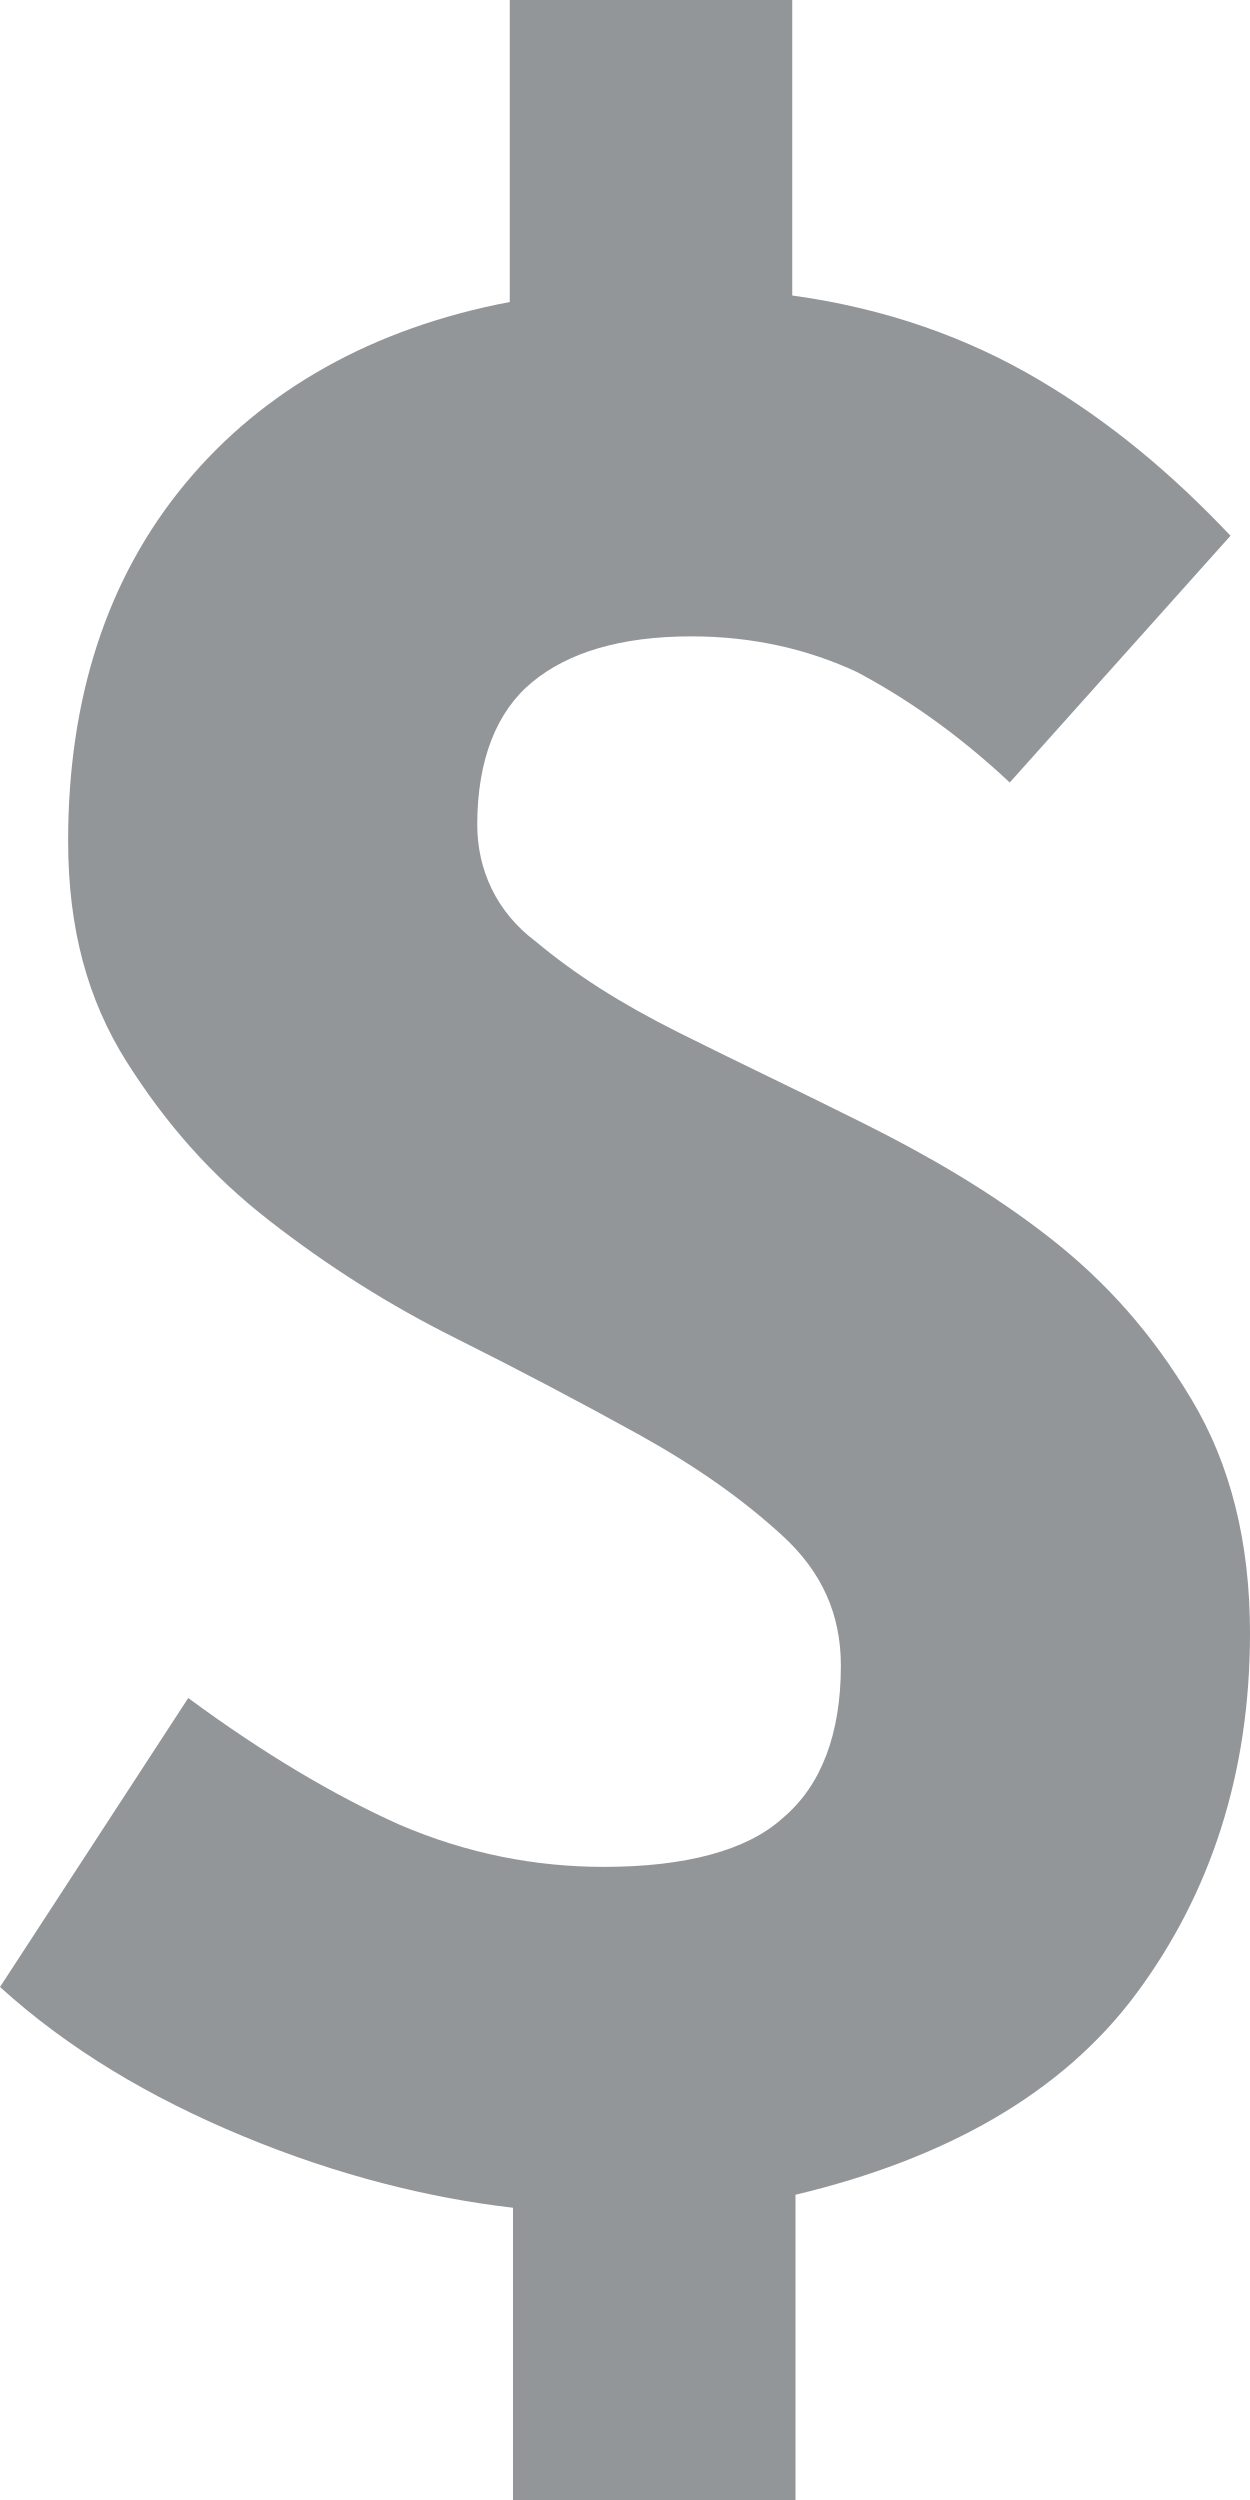
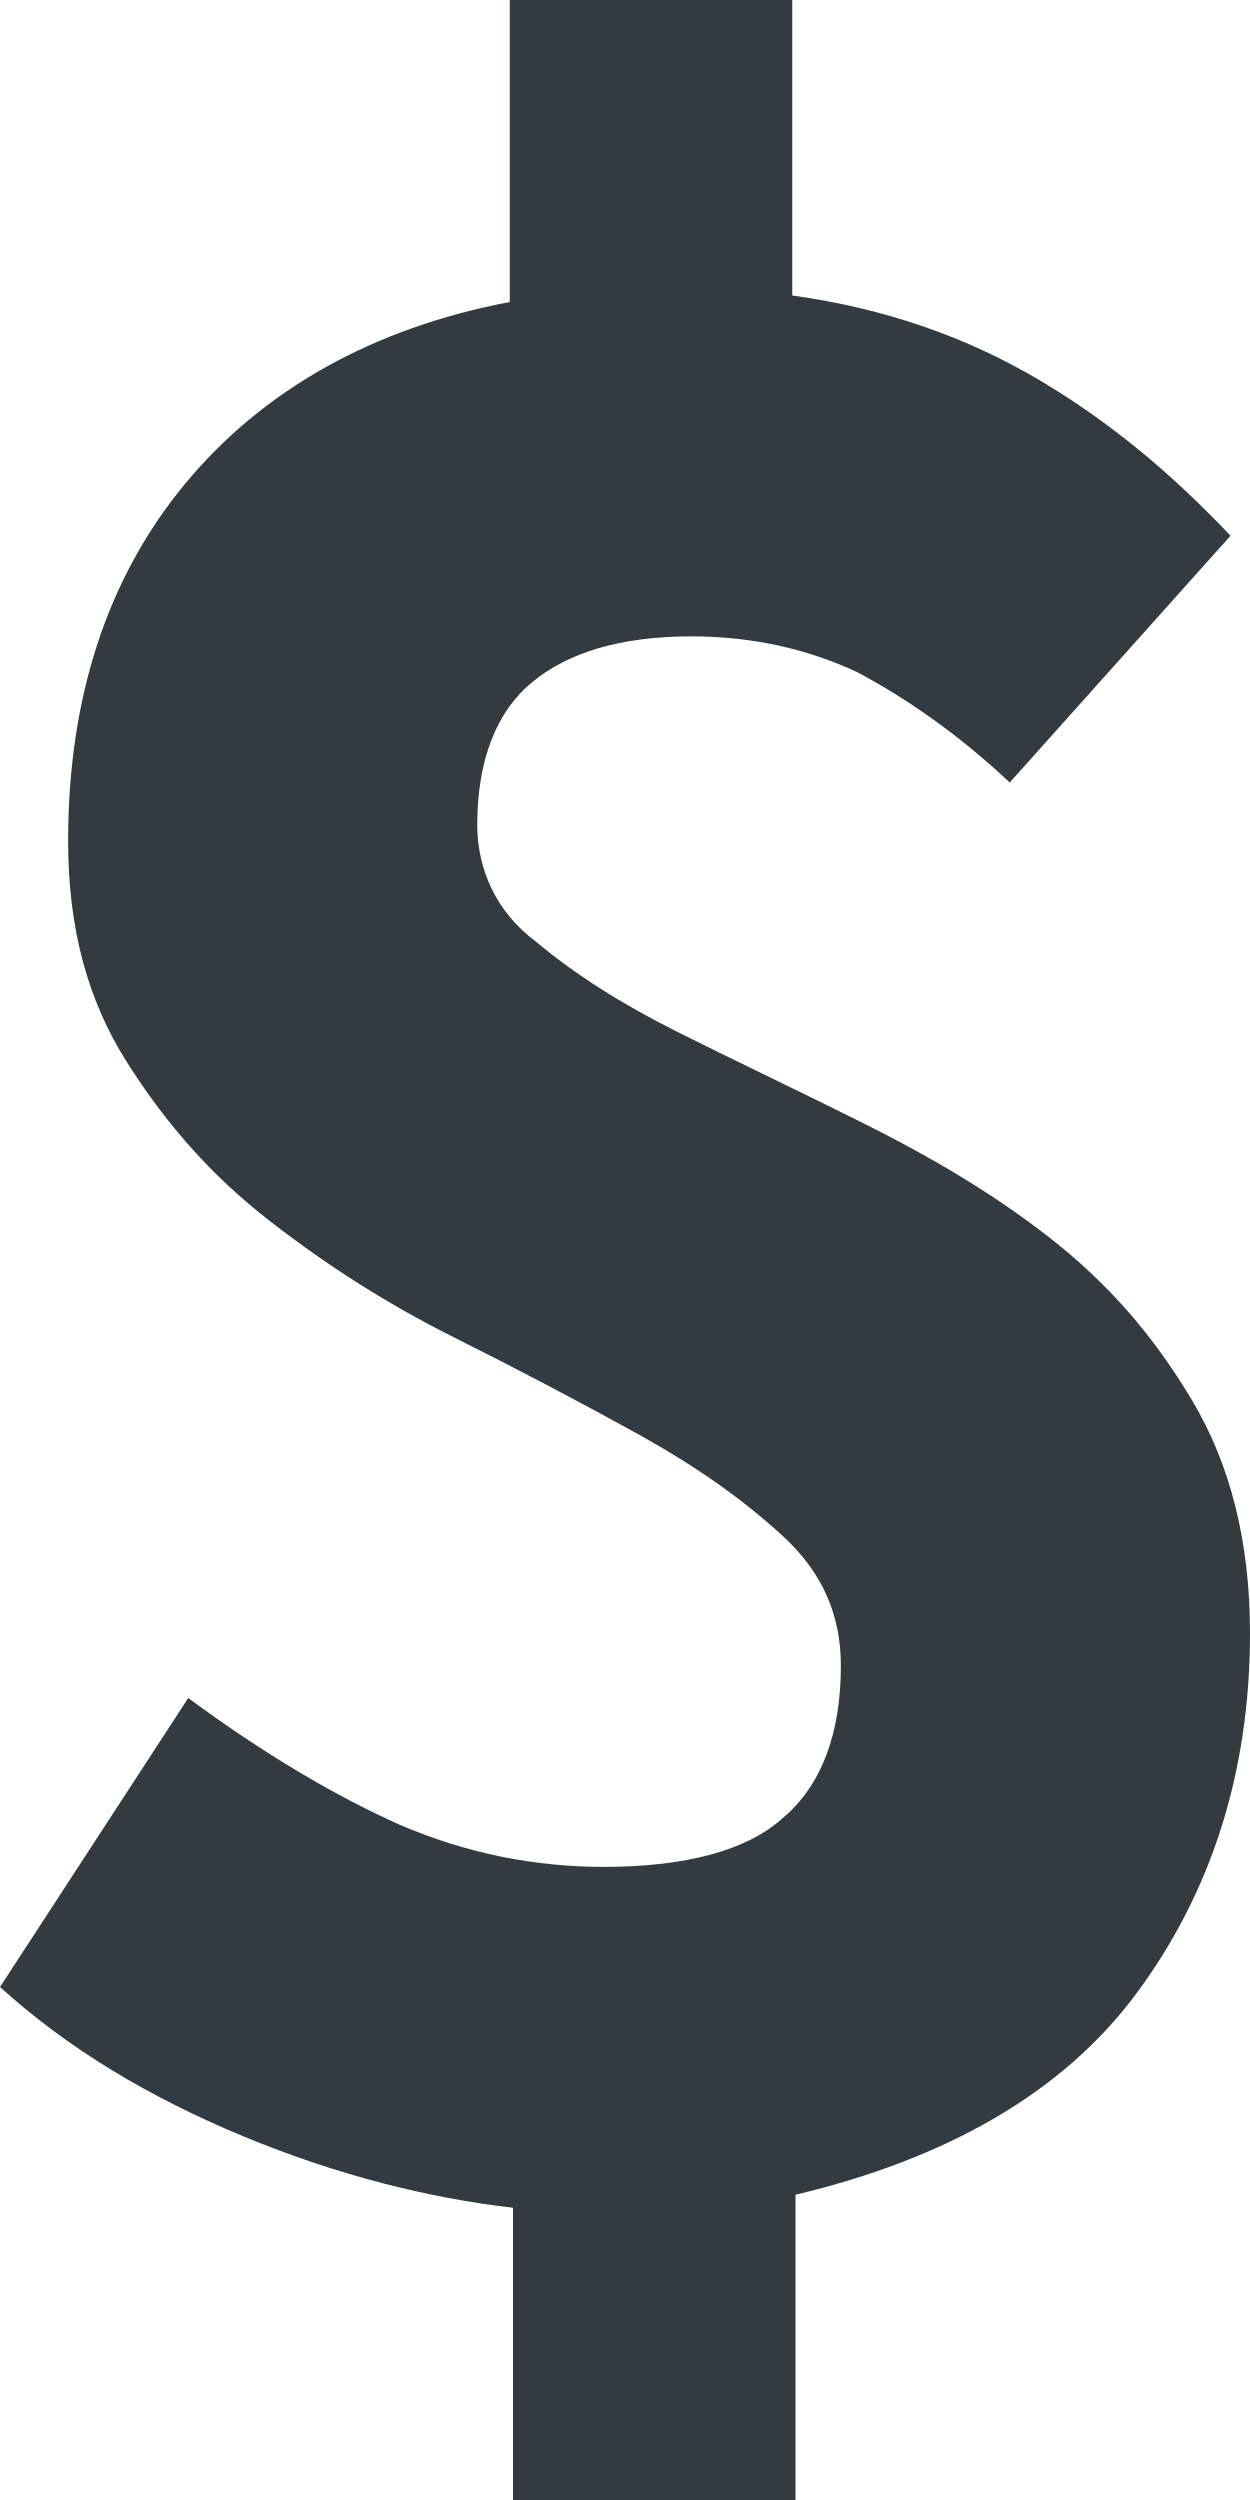
<svg xmlns="http://www.w3.org/2000/svg" width="10" height="20" viewBox="0 0 10 20" fill="none">
-   <path d="M8.078 6.26C7.662 5.87 7.247 5.584 6.857 5.377C6.468 5.195 6.026 5.091 5.532 5.091C4.961 5.091 4.545 5.221 4.26 5.455C3.974 5.688 3.818 6.078 3.818 6.597C3.818 6.961 3.974 7.299 4.286 7.532C4.597 7.792 4.961 8.026 5.429 8.26C5.896 8.494 6.39 8.727 6.909 8.987C7.429 9.247 7.922 9.532 8.39 9.896C8.857 10.26 9.221 10.675 9.532 11.195C9.844 11.714 10 12.338 10 13.065C10 14.182 9.688 15.143 9.091 15.948C8.494 16.753 7.558 17.273 6.364 17.558V20H4.104V17.662C3.429 17.584 2.701 17.403 1.948 17.091C1.195 16.779 0.545 16.39 0 15.896L1.506 13.584C2.104 14.026 2.675 14.364 3.195 14.597C3.74 14.831 4.286 14.935 4.831 14.935C5.481 14.935 5.974 14.805 6.26 14.546C6.571 14.286 6.727 13.87 6.727 13.325C6.727 12.909 6.571 12.571 6.26 12.286C5.948 12 5.584 11.74 5.117 11.48C4.649 11.221 4.156 10.961 3.636 10.701C3.117 10.442 2.623 10.13 2.156 9.766C1.688 9.403 1.325 8.987 1.013 8.494C0.701 8 0.545 7.429 0.545 6.727C0.545 5.584 0.857 4.623 1.481 3.87C2.104 3.117 2.987 2.623 4.078 2.416V0H6.338V2.364C7.091 2.468 7.74 2.701 8.312 3.039C8.883 3.377 9.377 3.792 9.844 4.286L8.078 6.26Z" fill="#929699" />
+   <path d="M8.078 6.26C7.662 5.87 7.247 5.584 6.857 5.377C6.468 5.195 6.026 5.091 5.532 5.091C4.961 5.091 4.545 5.221 4.26 5.455C3.974 5.688 3.818 6.078 3.818 6.597C3.818 6.961 3.974 7.299 4.286 7.532C4.597 7.792 4.961 8.026 5.429 8.26C5.896 8.494 6.39 8.727 6.909 8.987C7.429 9.247 7.922 9.532 8.39 9.896C8.857 10.26 9.221 10.675 9.532 11.195C9.844 11.714 10 12.338 10 13.065C10 14.182 9.688 15.143 9.091 15.948C8.494 16.753 7.558 17.273 6.364 17.558V20H4.104V17.662C3.429 17.584 2.701 17.403 1.948 17.091C1.195 16.779 0.545 16.39 0 15.896L1.506 13.584C2.104 14.026 2.675 14.364 3.195 14.597C3.74 14.831 4.286 14.935 4.831 14.935C5.481 14.935 5.974 14.805 6.26 14.546C6.571 14.286 6.727 13.87 6.727 13.325C6.727 12.909 6.571 12.571 6.26 12.286C5.948 12 5.584 11.74 5.117 11.48C4.649 11.221 4.156 10.961 3.636 10.701C3.117 10.442 2.623 10.13 2.156 9.766C1.688 9.403 1.325 8.987 1.013 8.494C0.701 8 0.545 7.429 0.545 6.727C0.545 5.584 0.857 4.623 1.481 3.87C2.104 3.117 2.987 2.623 4.078 2.416V0H6.338V2.364C7.091 2.468 7.74 2.701 8.312 3.039C8.883 3.377 9.377 3.792 9.844 4.286L8.078 6.26Z" fill="#333B41" />
</svg>
